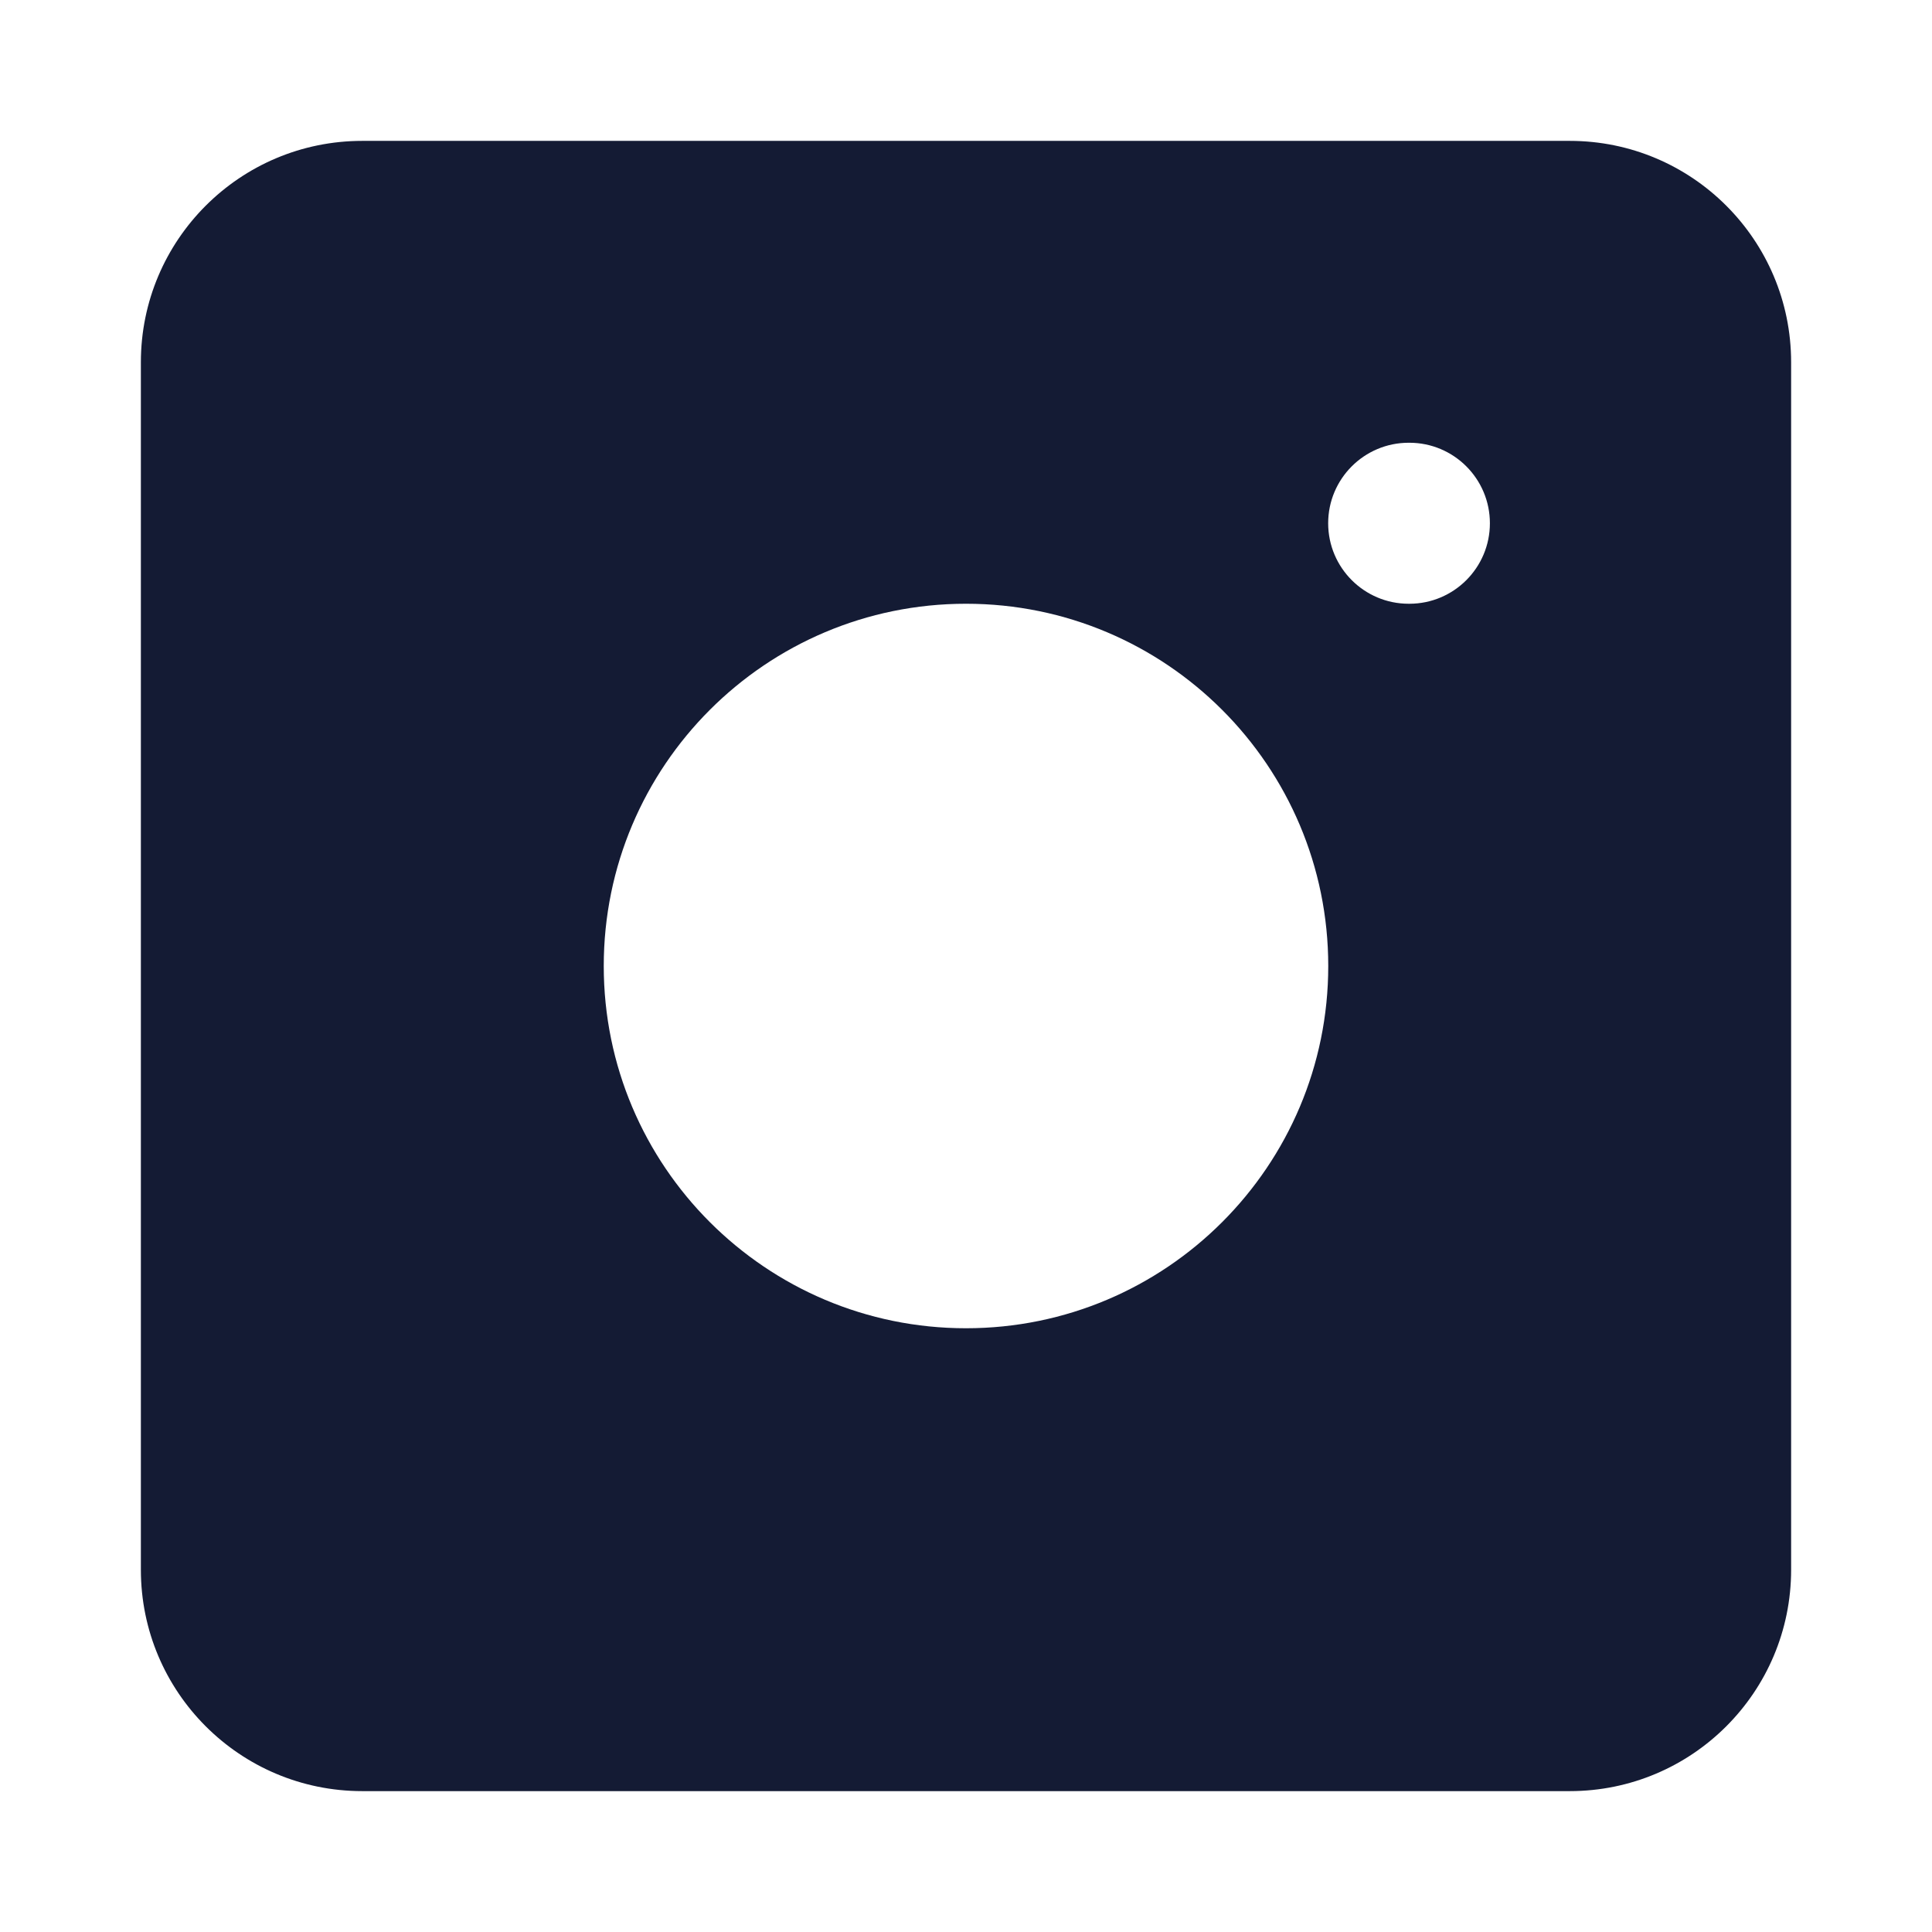
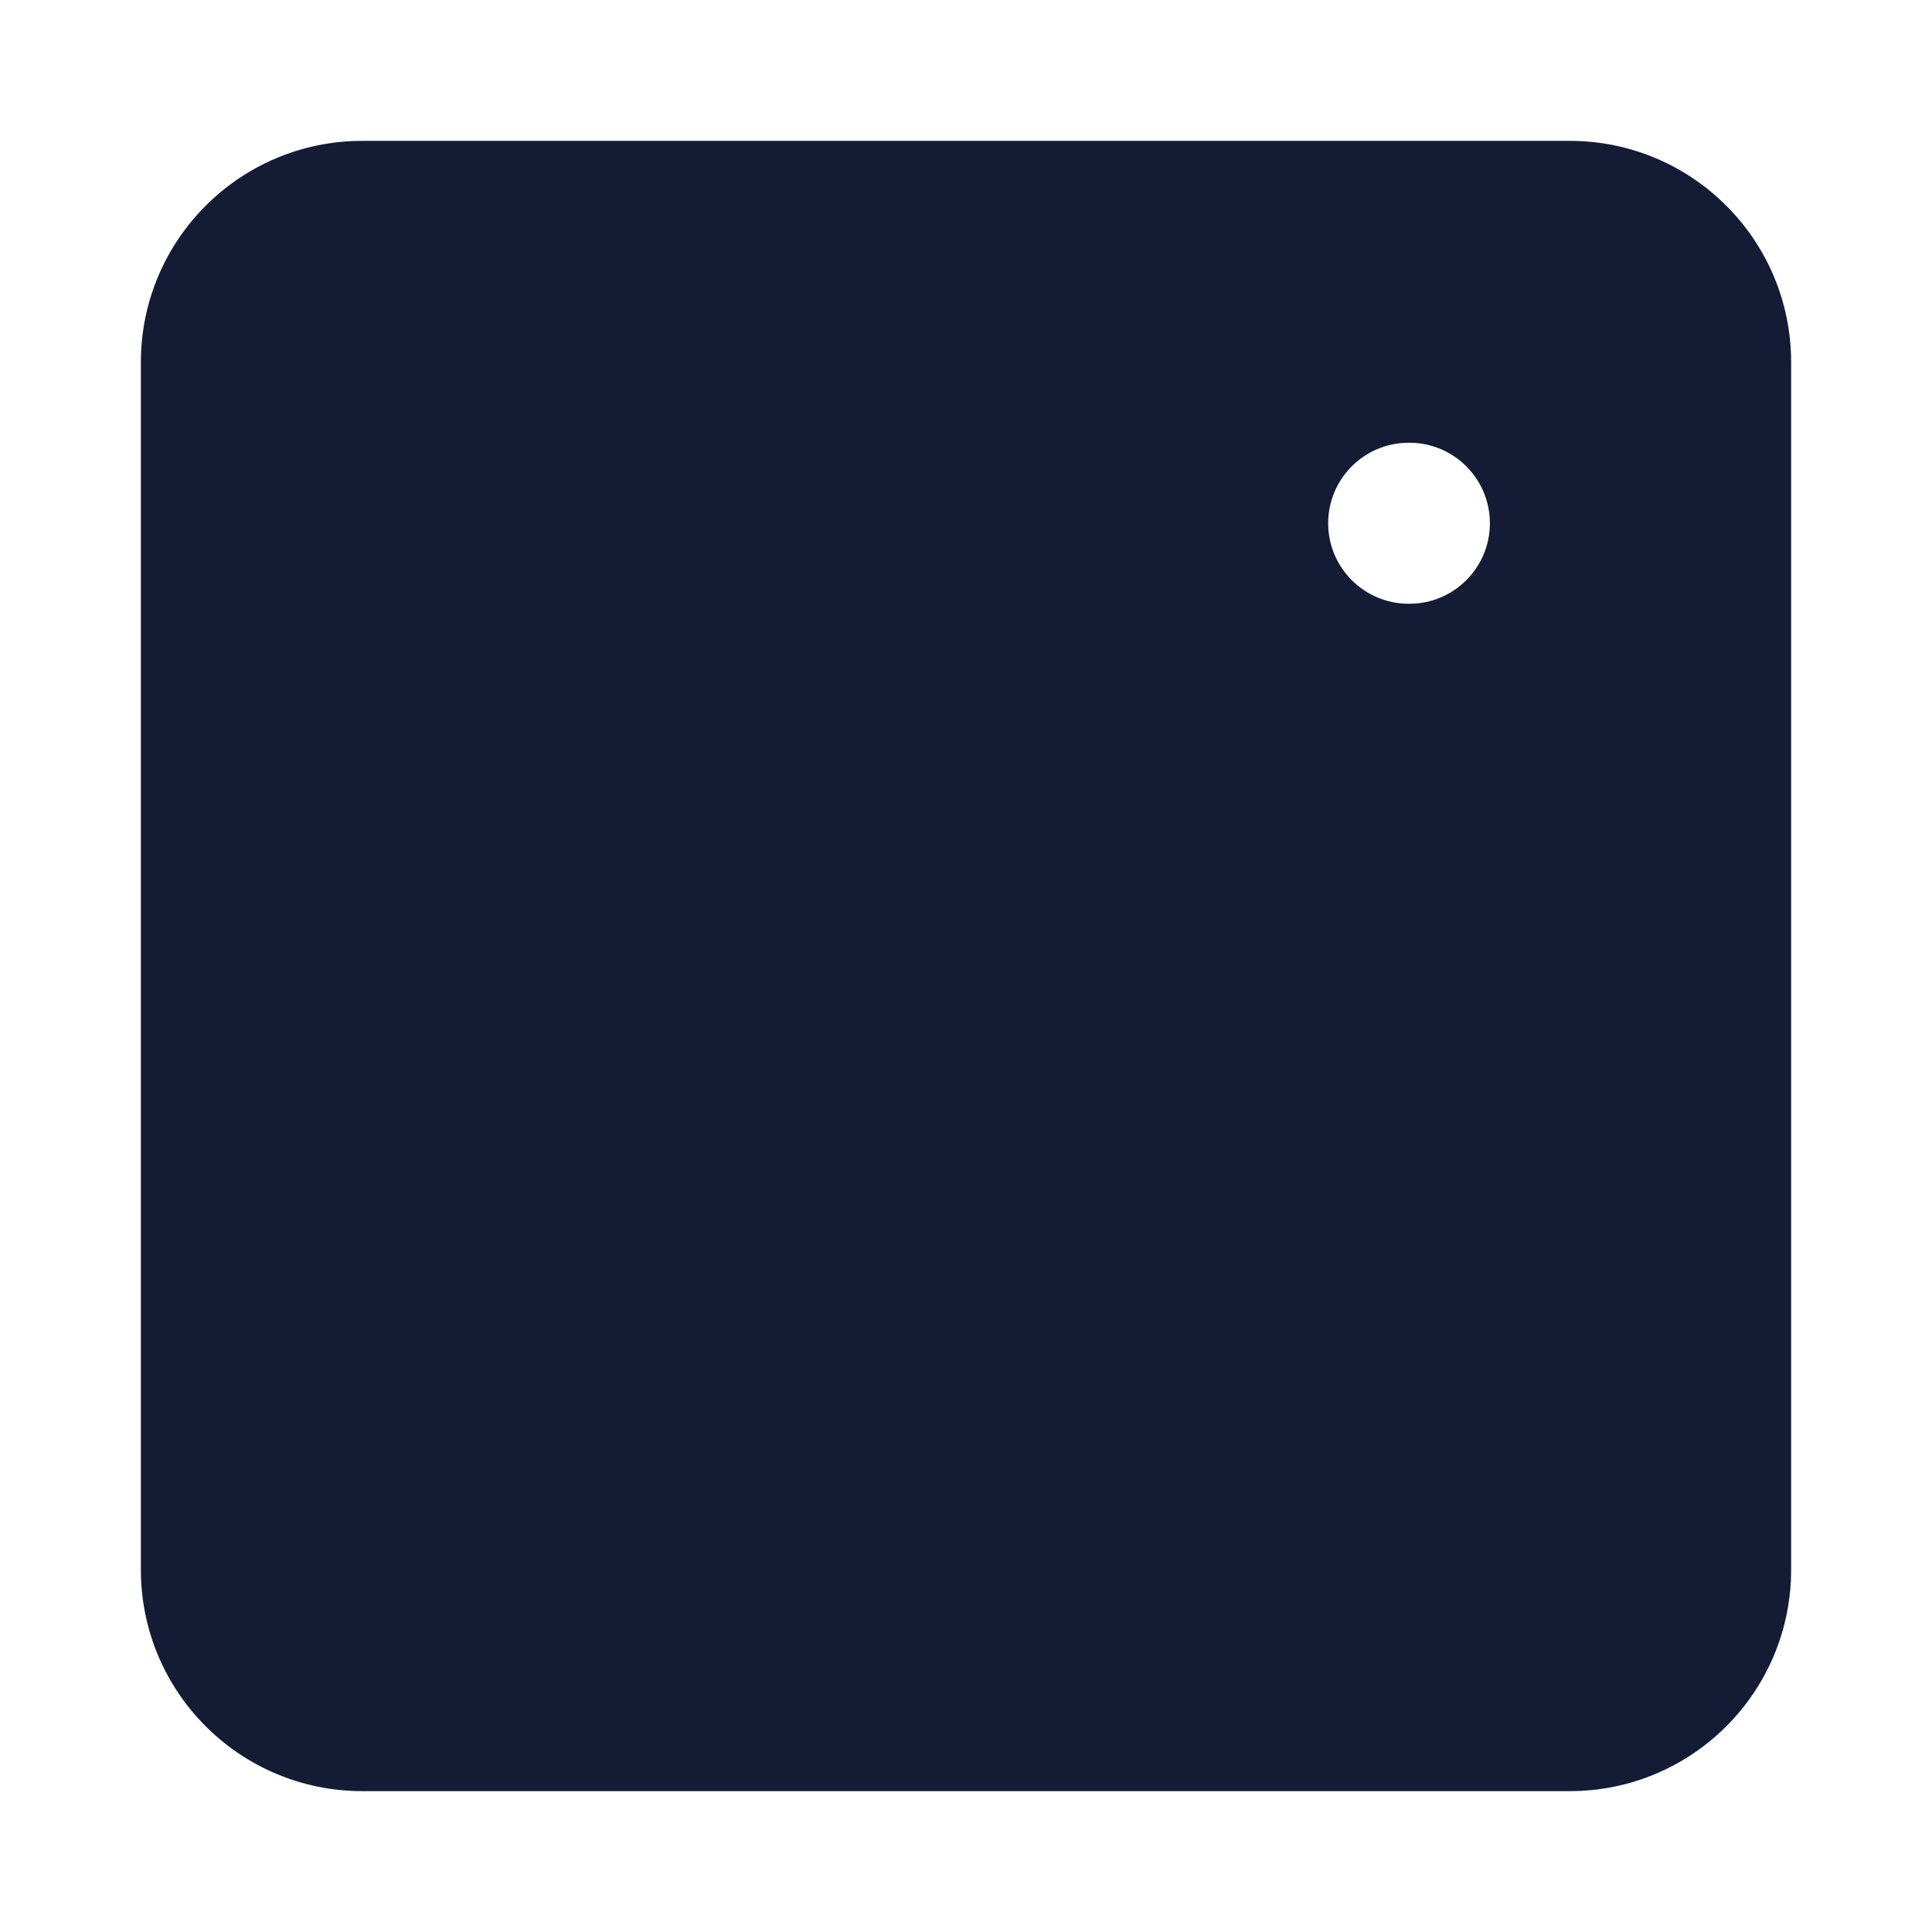
<svg xmlns="http://www.w3.org/2000/svg" width="24" height="24" viewBox="0 0 24 24" fill="none">
-   <path fill-rule="evenodd" clip-rule="evenodd" d="M1.75 4.5C1.75 2.981 2.981 1.75 4.5 1.75H19.5C21.019 1.75 22.25 2.981 22.25 4.5V19.5C22.25 21.019 21.019 22.25 19.5 22.25H4.5C2.981 22.25 1.75 21.019 1.75 19.5V4.5ZM16.5 12C16.5 14.485 14.485 16.5 12 16.5C9.515 16.5 7.5 14.485 7.5 12C7.5 9.515 9.515 7.5 12 7.5C14.485 7.5 16.5 9.515 16.5 12ZM17.508 7.5C18.06 7.5 18.508 7.052 18.508 6.5C18.508 5.948 18.06 5.5 17.508 5.5H17.499C16.947 5.5 16.499 5.948 16.499 6.5C16.499 7.052 16.947 7.5 17.499 7.5H17.508Z" fill="#141B34" />
+   <path fillRule="evenodd" clipRule="evenodd" d="M1.75 4.5C1.75 2.981 2.981 1.75 4.5 1.75H19.5C21.019 1.75 22.25 2.981 22.25 4.5V19.5C22.25 21.019 21.019 22.25 19.5 22.25H4.5C2.981 22.25 1.75 21.019 1.75 19.5V4.5ZM16.5 12C16.5 14.485 14.485 16.5 12 16.5C9.515 16.5 7.5 14.485 7.5 12C7.5 9.515 9.515 7.5 12 7.5C14.485 7.5 16.5 9.515 16.5 12ZM17.508 7.5C18.06 7.5 18.508 7.052 18.508 6.5C18.508 5.948 18.06 5.5 17.508 5.5H17.499C16.947 5.5 16.499 5.948 16.499 6.5C16.499 7.052 16.947 7.5 17.499 7.5H17.508Z" fill="#141B34" />
</svg>
